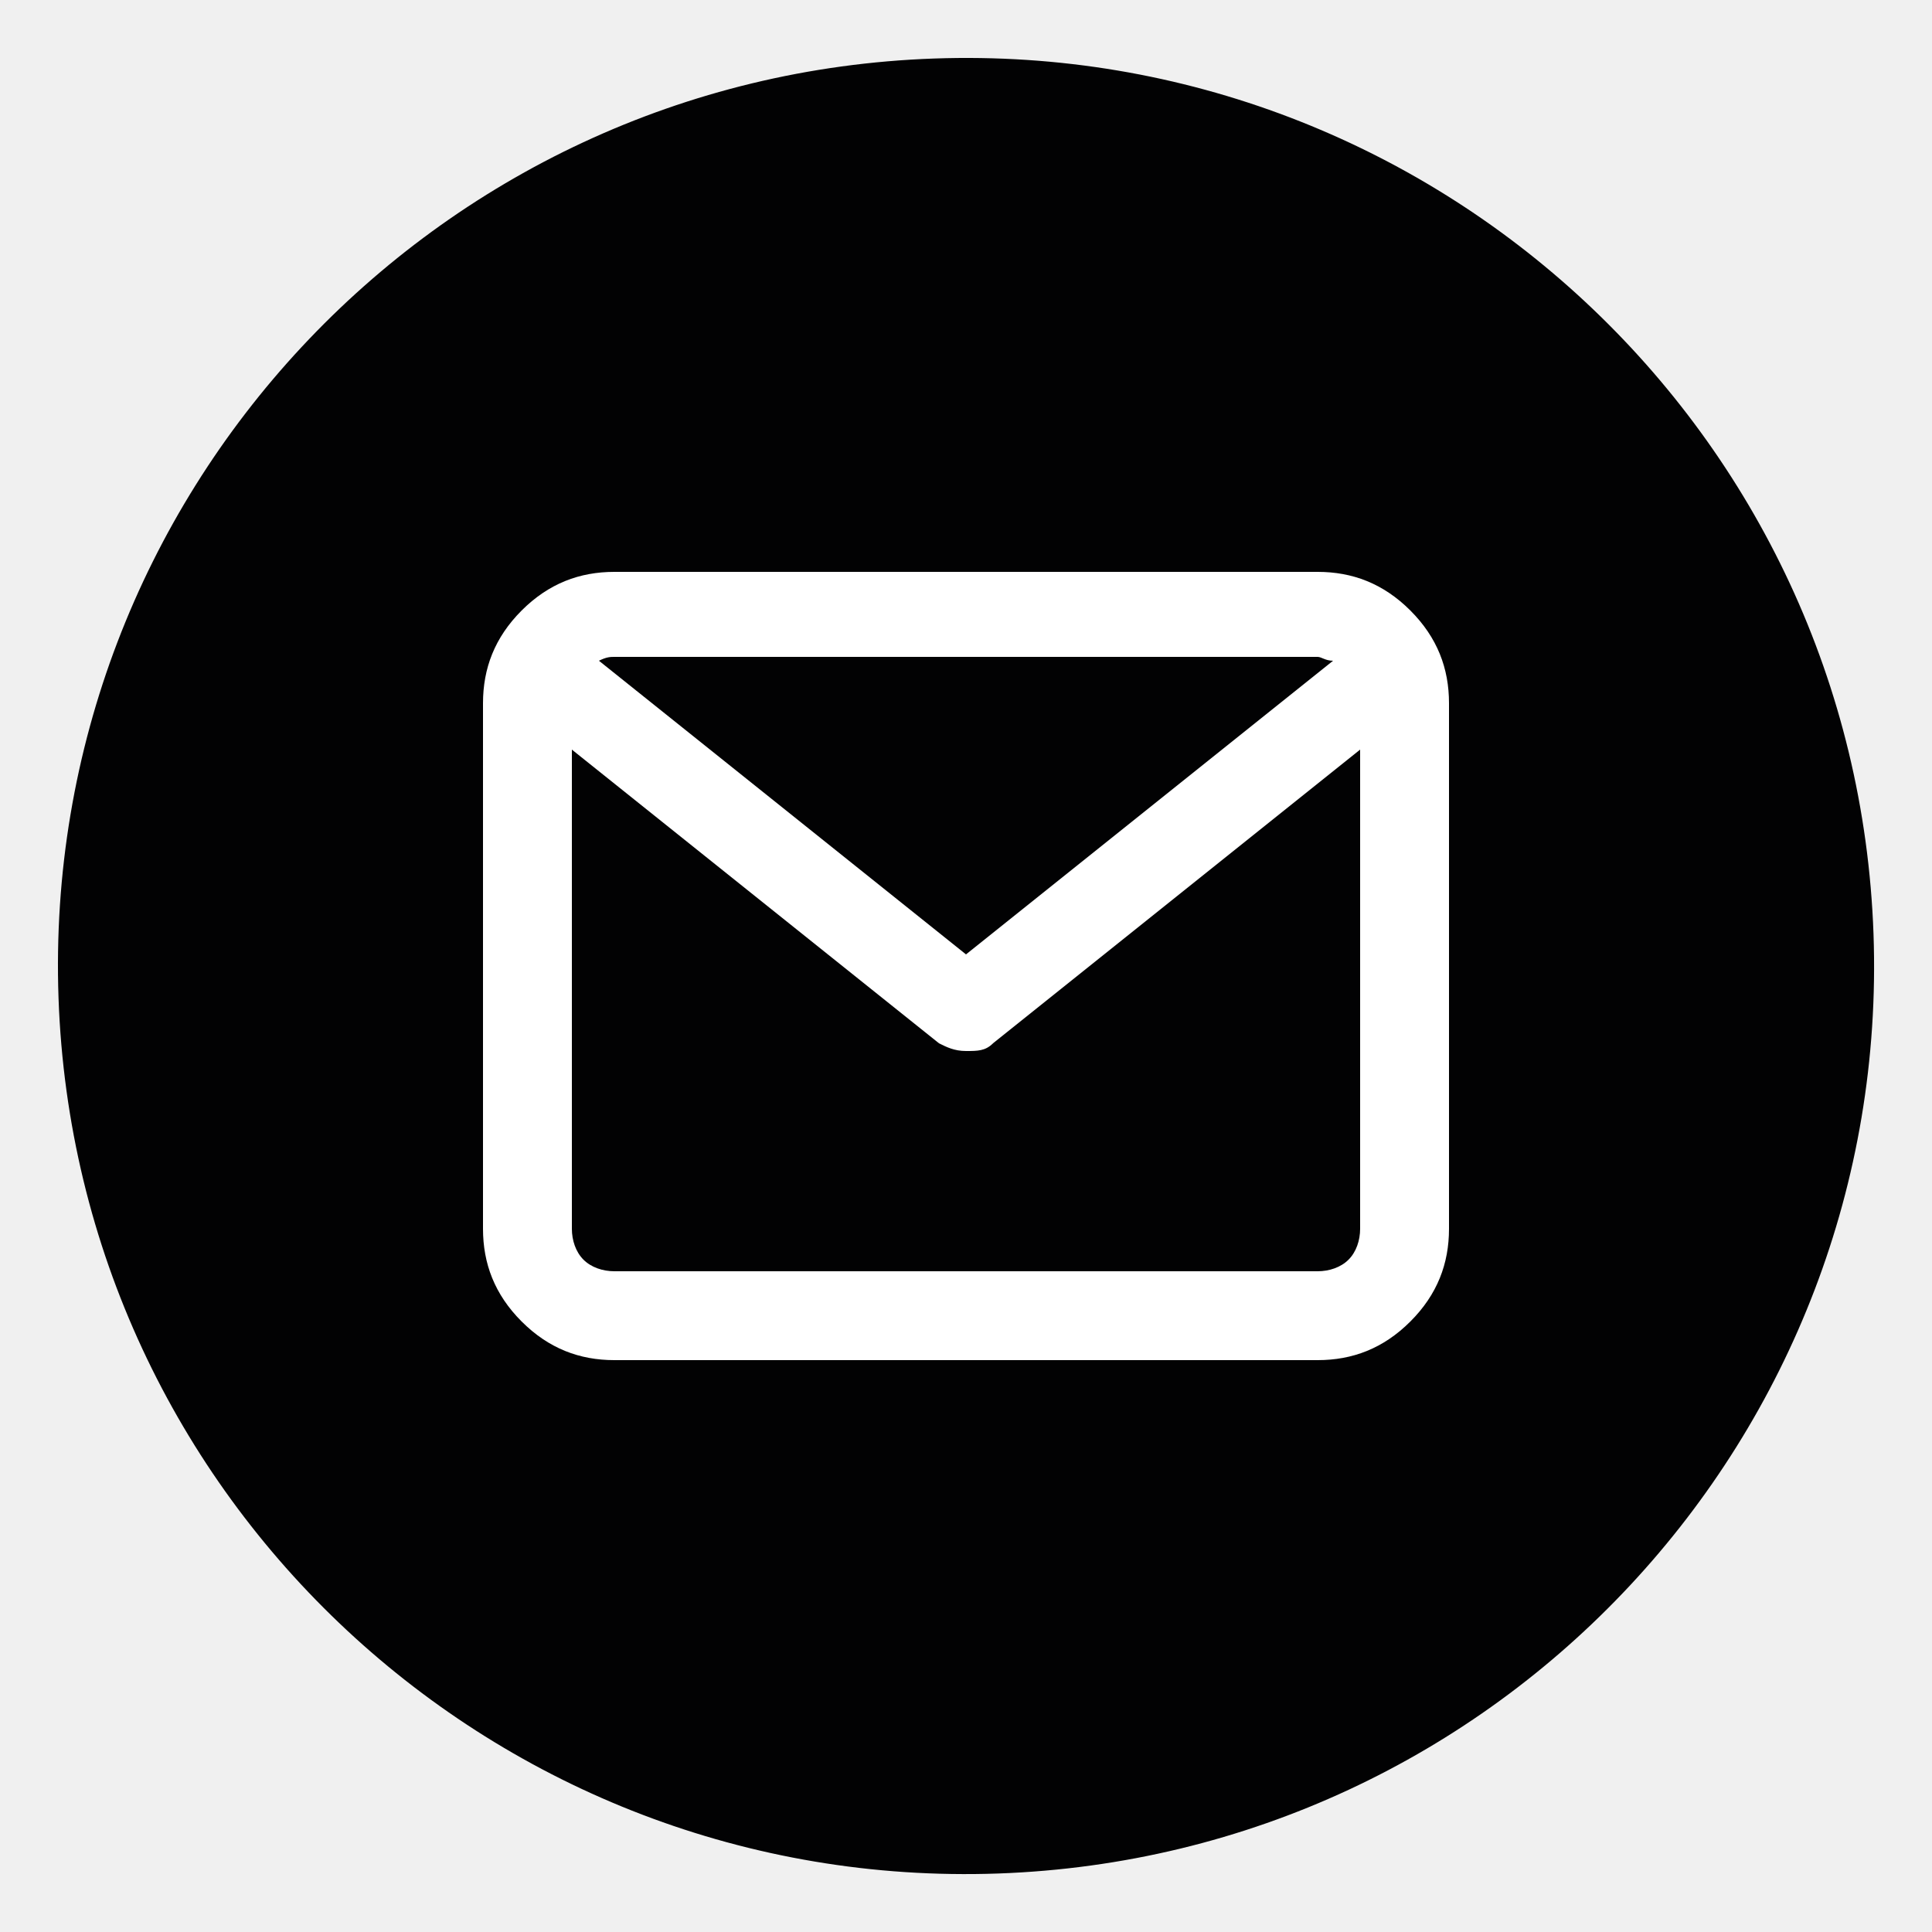
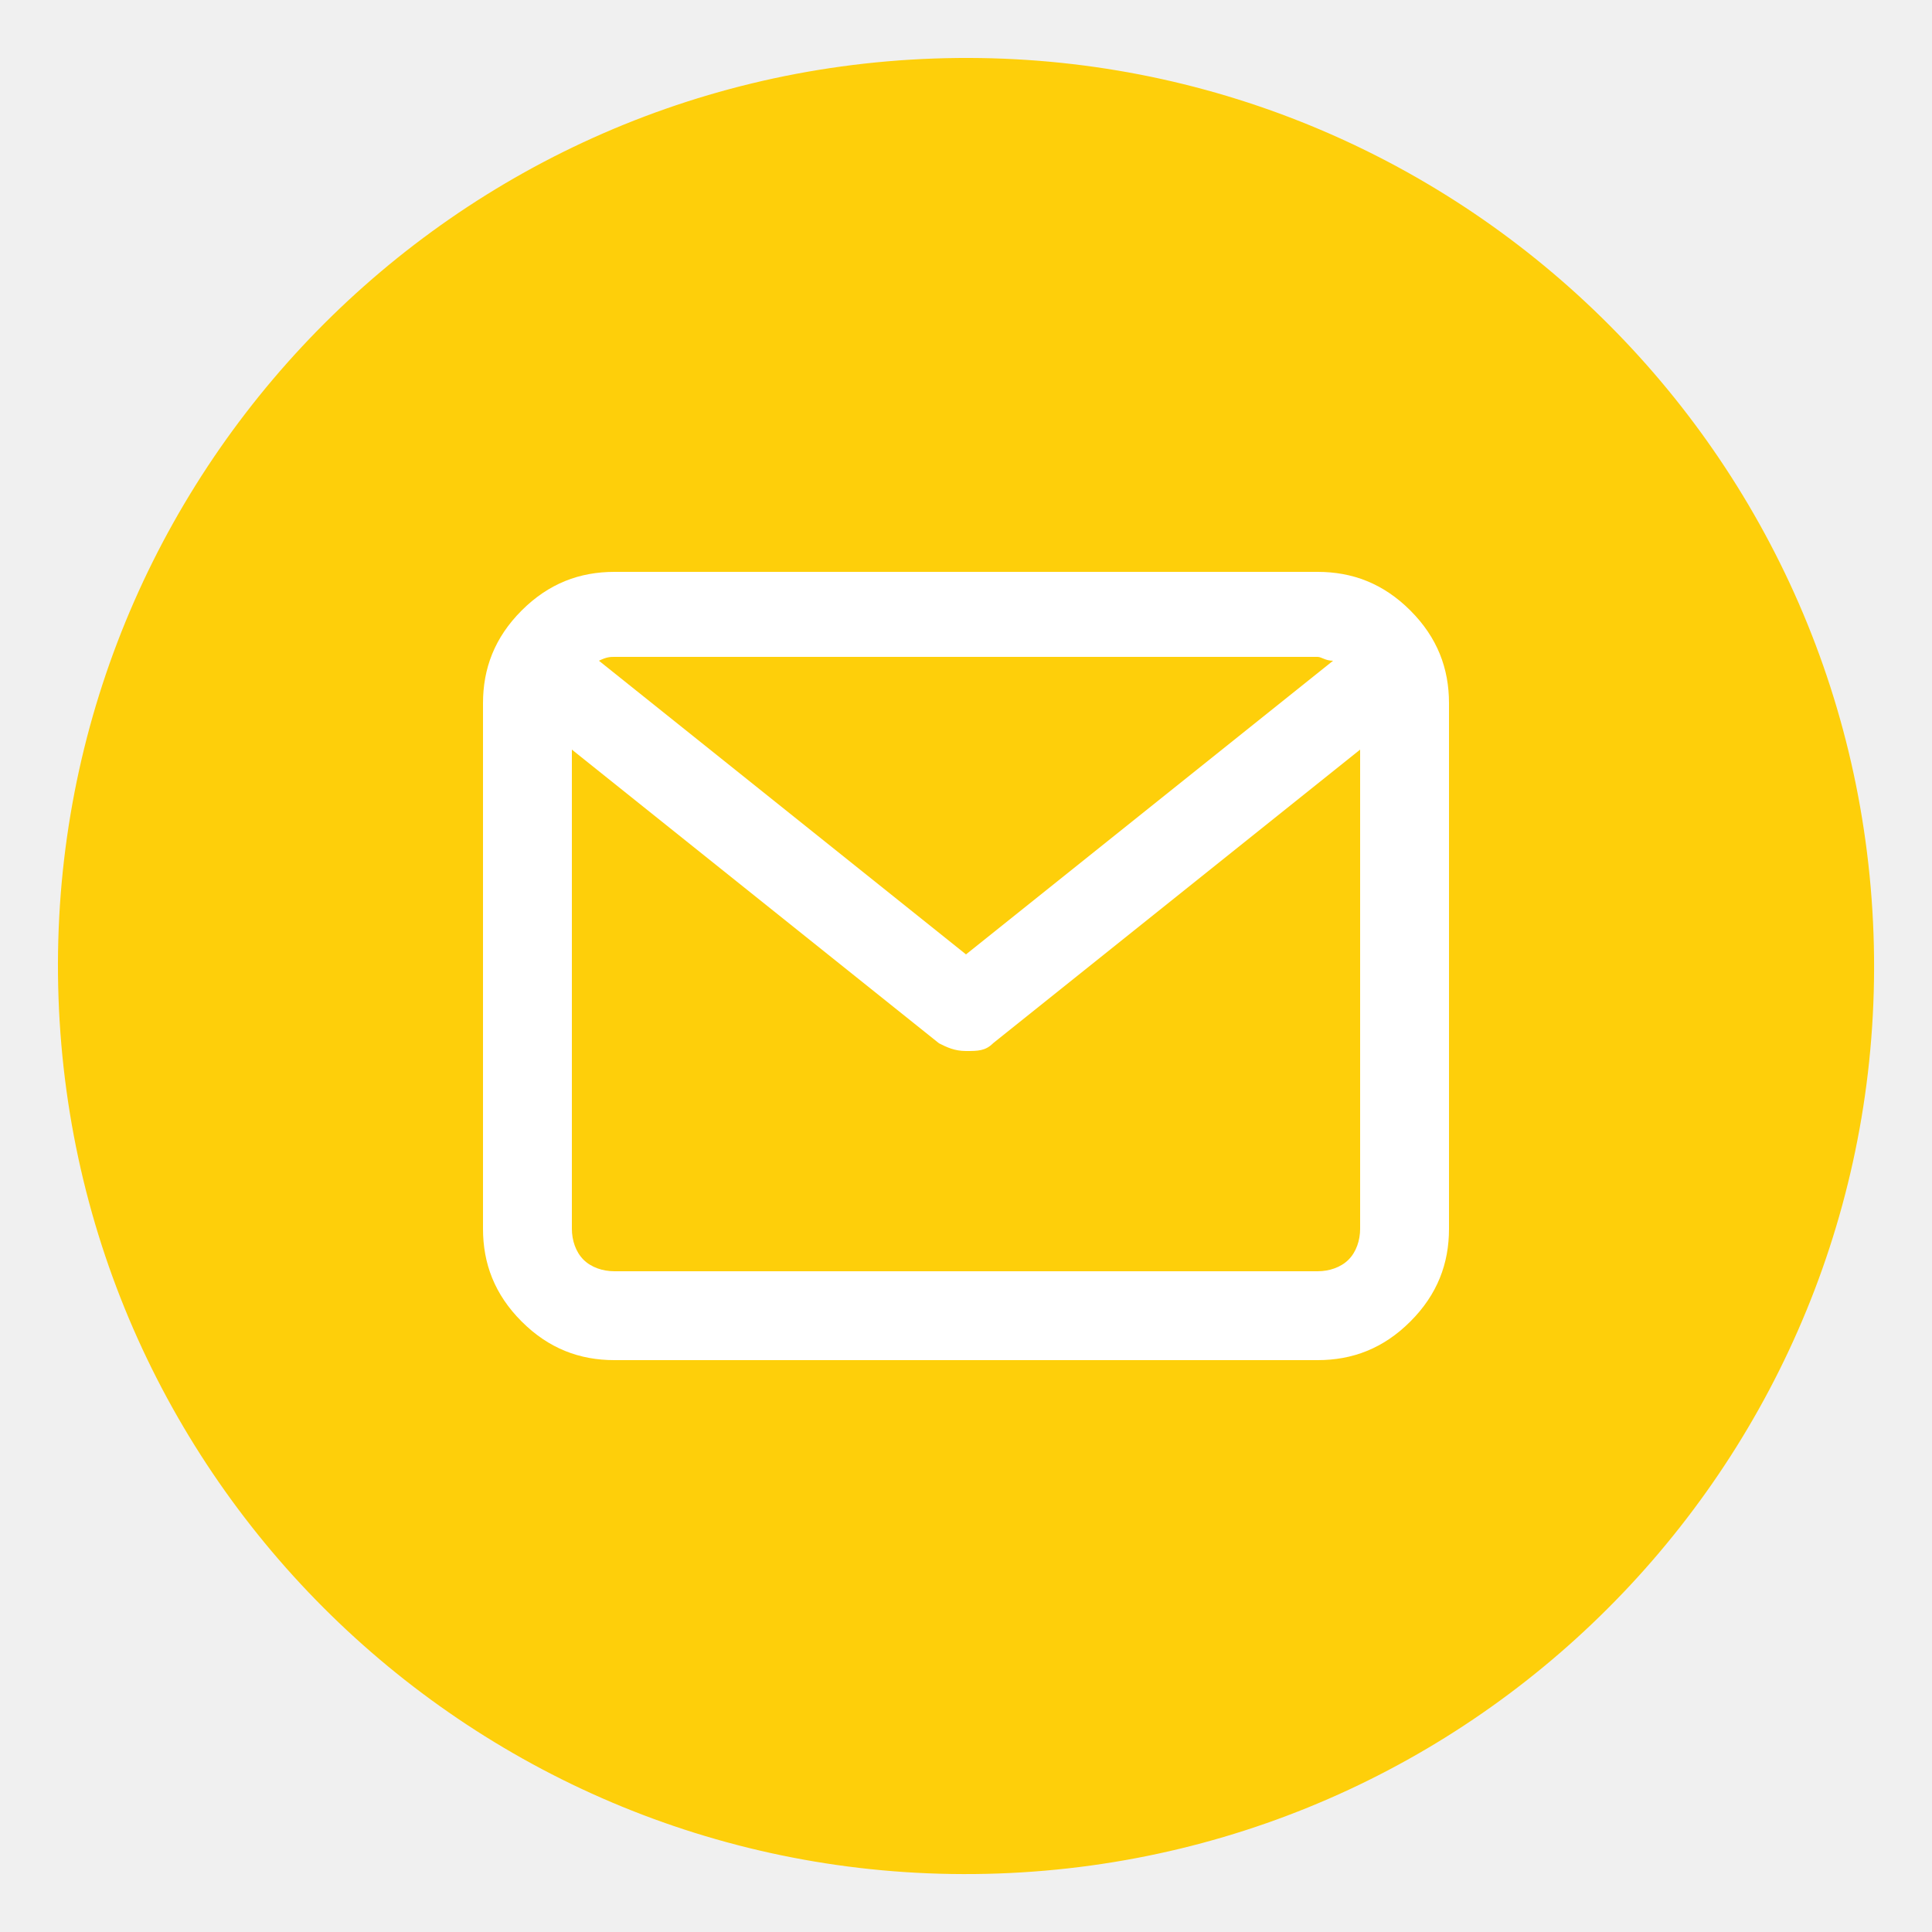
<svg xmlns="http://www.w3.org/2000/svg" version="1.1" id="Layer_1" x="0px" y="0px" viewBox="0 0 50 50" style="enable-background:new 0 0 50 50;" xml:space="preserve">
  <style type="text/css">
- 	.mail-st0{fill:#020203;}
+ 	.mail-st0{fill:#FECF0A;}
	.mail-st1{fill:#FFFFFF;}
</style>
-   <ellipse transform="matrix(0.9994 -3.520343e-02 3.520343e-02 0.9994 -0.8646 0.8956)" class="mail-st0" cx="25" cy="25" rx="23.5" ry="23.5" />
-   <path class="mail-st1" d="M15.9,14.8h18.2c0.9,0,1.7,0.3,2.4,1c0.7,0.7,1,1.5,1,2.4v13.6c0,0.9-0.3,1.7-1,2.4c-0.7,0.7-1.5,1-2.4,1H15.9  c-0.9,0-1.7-0.3-2.4-1c-0.7-0.7-1-1.5-1-2.4V18.2c0-0.9,0.3-1.7,1-2.4C14.2,15.1,15,14.8,15.9,14.8L15.9,14.8z M35.2,31.8V19.4  L25.7,27c-0.2,0.2-0.4,0.2-0.7,0.2c-0.3,0-0.5-0.1-0.7-0.2l-9.5-7.6v12.4c0,0.3,0.1,0.6,0.3,0.8c0.2,0.2,0.5,0.3,0.8,0.3h18.2  c0.3,0,0.6-0.1,0.8-0.3C35.1,32.4,35.2,32.1,35.2,31.8L35.2,31.8z M34.1,17H15.9c-0.1,0-0.2,0-0.4,0.1l9.5,7.6l9.5-7.6  C34.3,17.1,34.2,17,34.1,17L34.1,17z" />
+   <ellipse transform="matrix(0.9994 -3.520273e-02 3.520273e-02 0.9994 -0.8646 0.8956)" class="mail-st0" cx="25" cy="25" rx="23.5" ry="23.5" />
+   <path class="mail-st1" d="M15.9,14.8h18.2c0.9,0,1.7,0.3,2.4,1s1,1.5,1,2.4v13.6c0,0.9-0.3,1.7-1,2.4s-1.5,1-2.4,1H15.9  c-0.9,0-1.7-0.3-2.4-1s-1-1.5-1-2.4V18.2c0-0.9,0.3-1.7,1-2.4C14.2,15.1,15,14.8,15.9,14.8L15.9,14.8z M35.2,31.8V19.4L25.7,27  c-0.2,0.2-0.4,0.2-0.7,0.2c-0.3,0-0.5-0.1-0.7-0.2l-9.5-7.6v12.4c0,0.3,0.1,0.6,0.3,0.8s0.5,0.3,0.8,0.3h18.2c0.3,0,0.6-0.1,0.8-0.3  C35.1,32.4,35.2,32.1,35.2,31.8L35.2,31.8z M34.1,17H15.9c-0.1,0-0.2,0-0.4,0.1l9.5,7.6l9.5-7.6C34.3,17.1,34.2,17,34.1,17L34.1,17z  " />
</svg>
